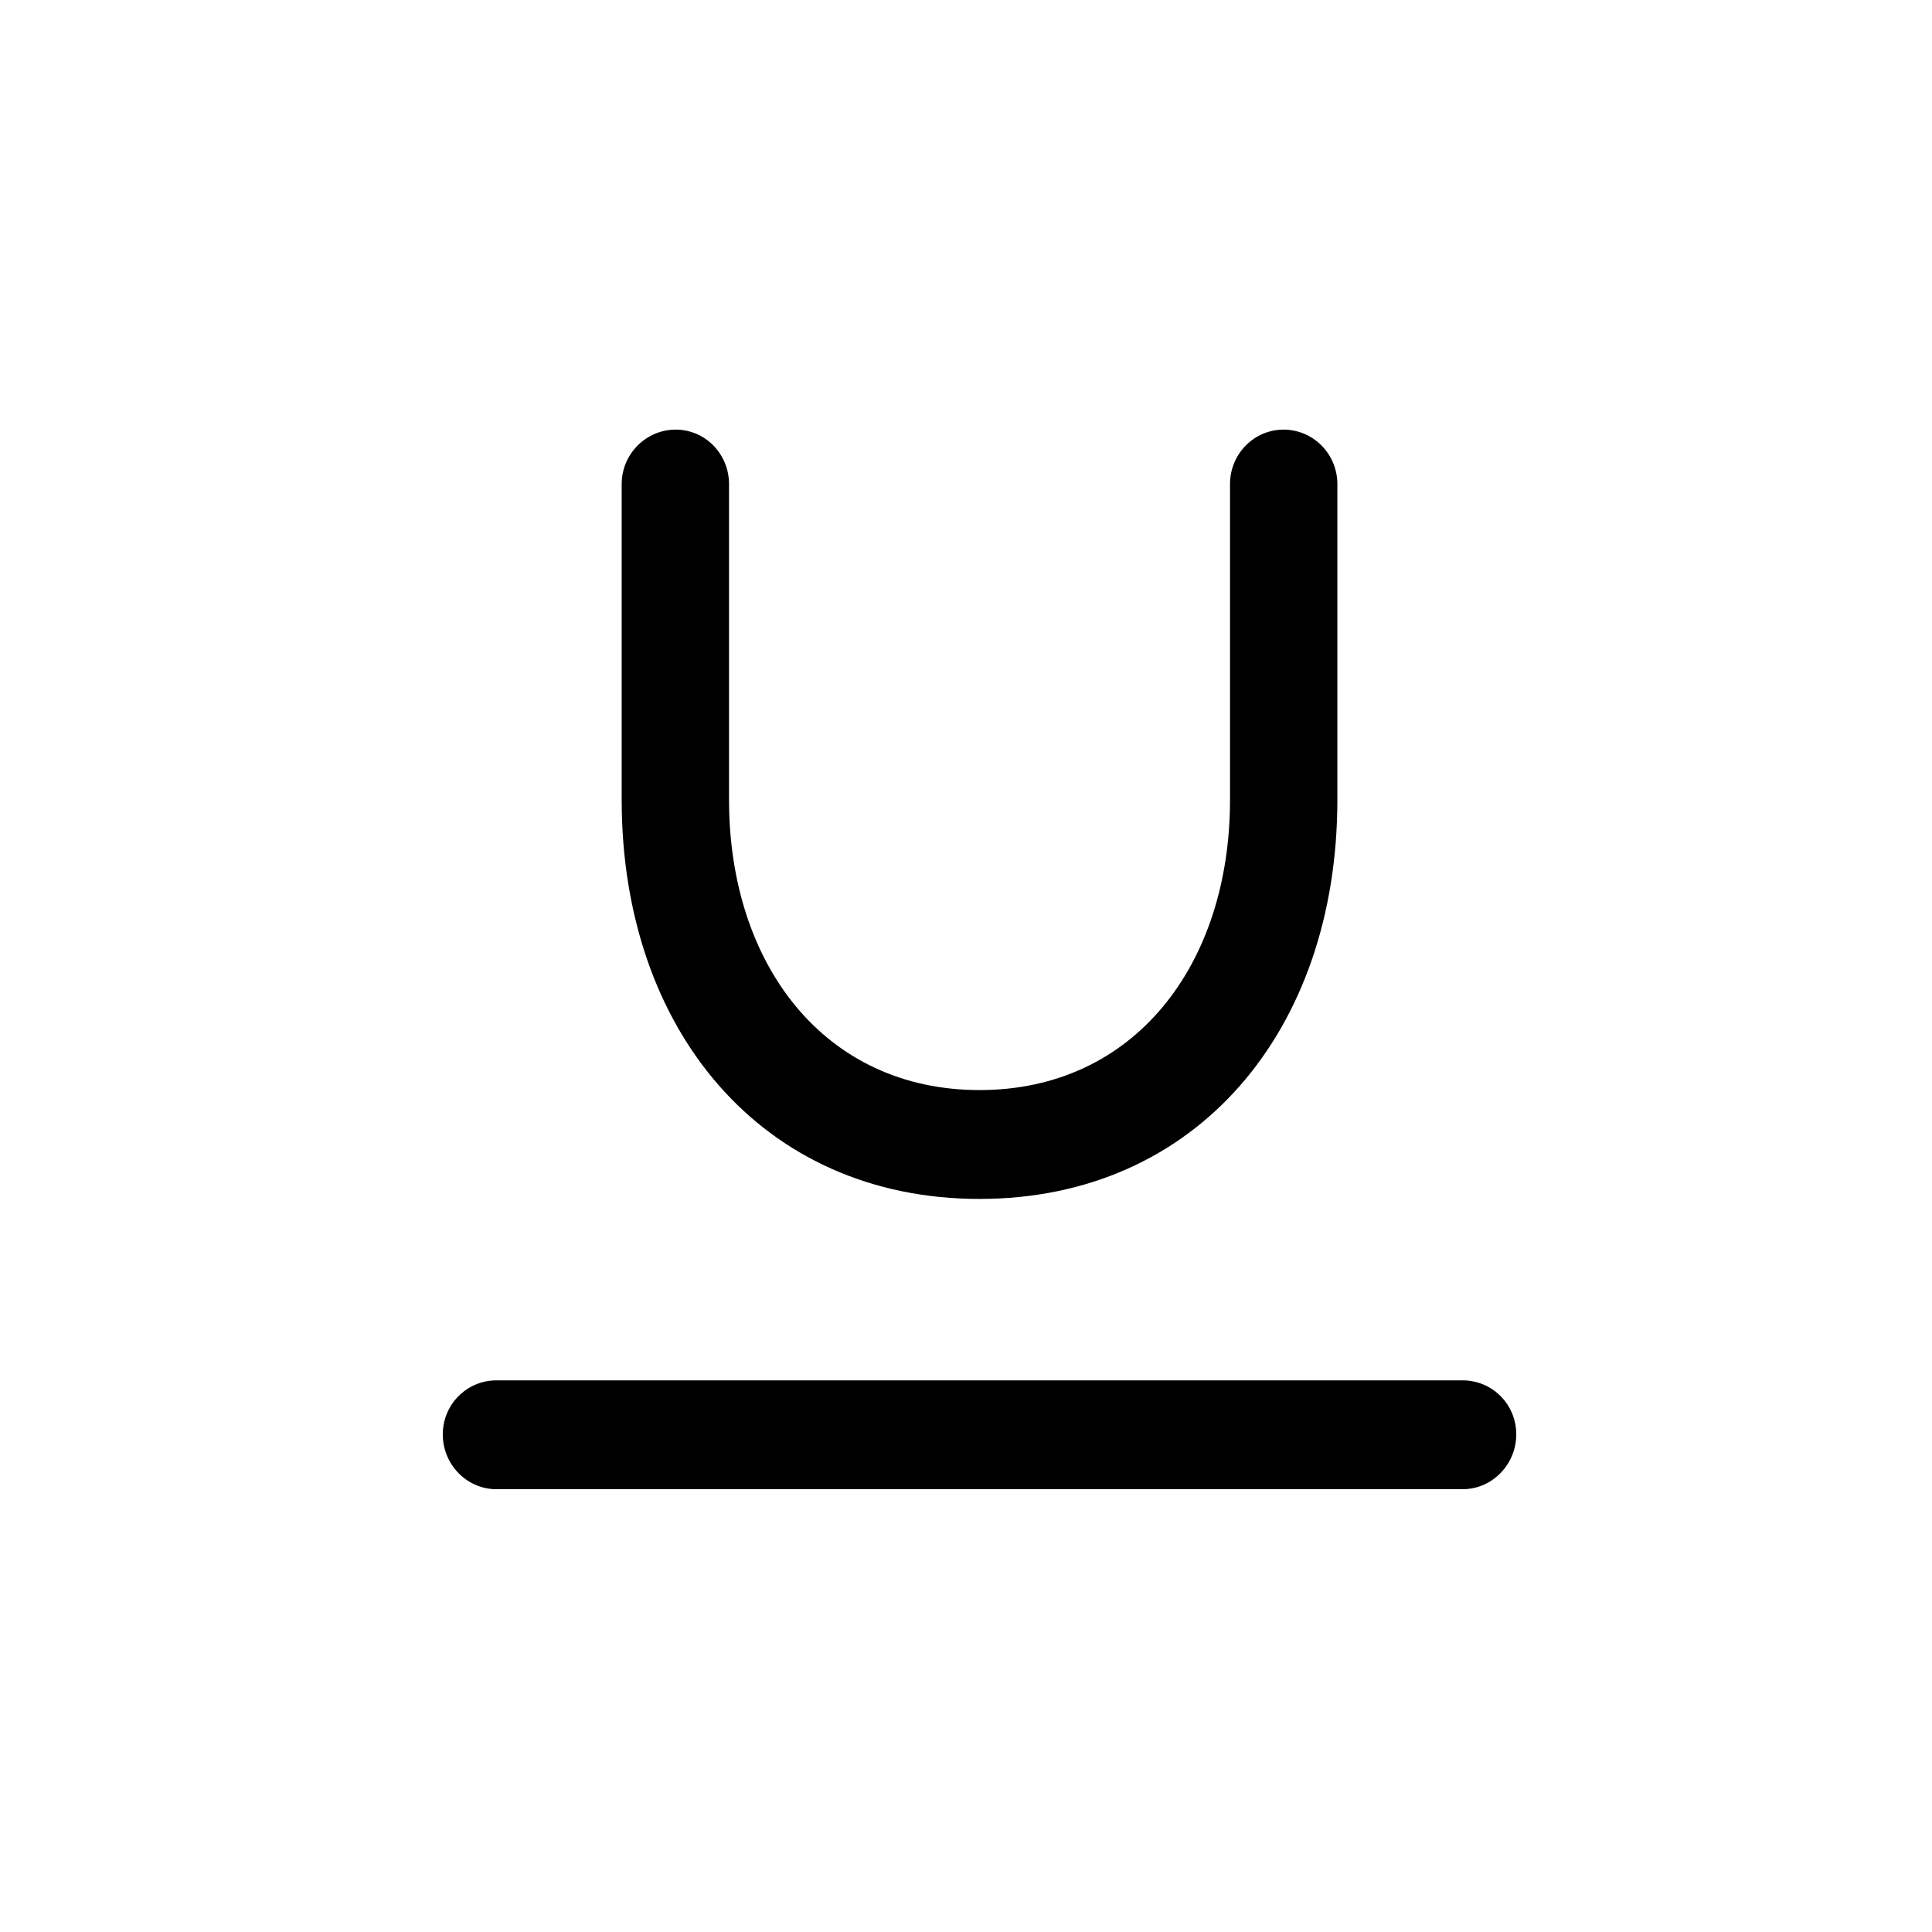
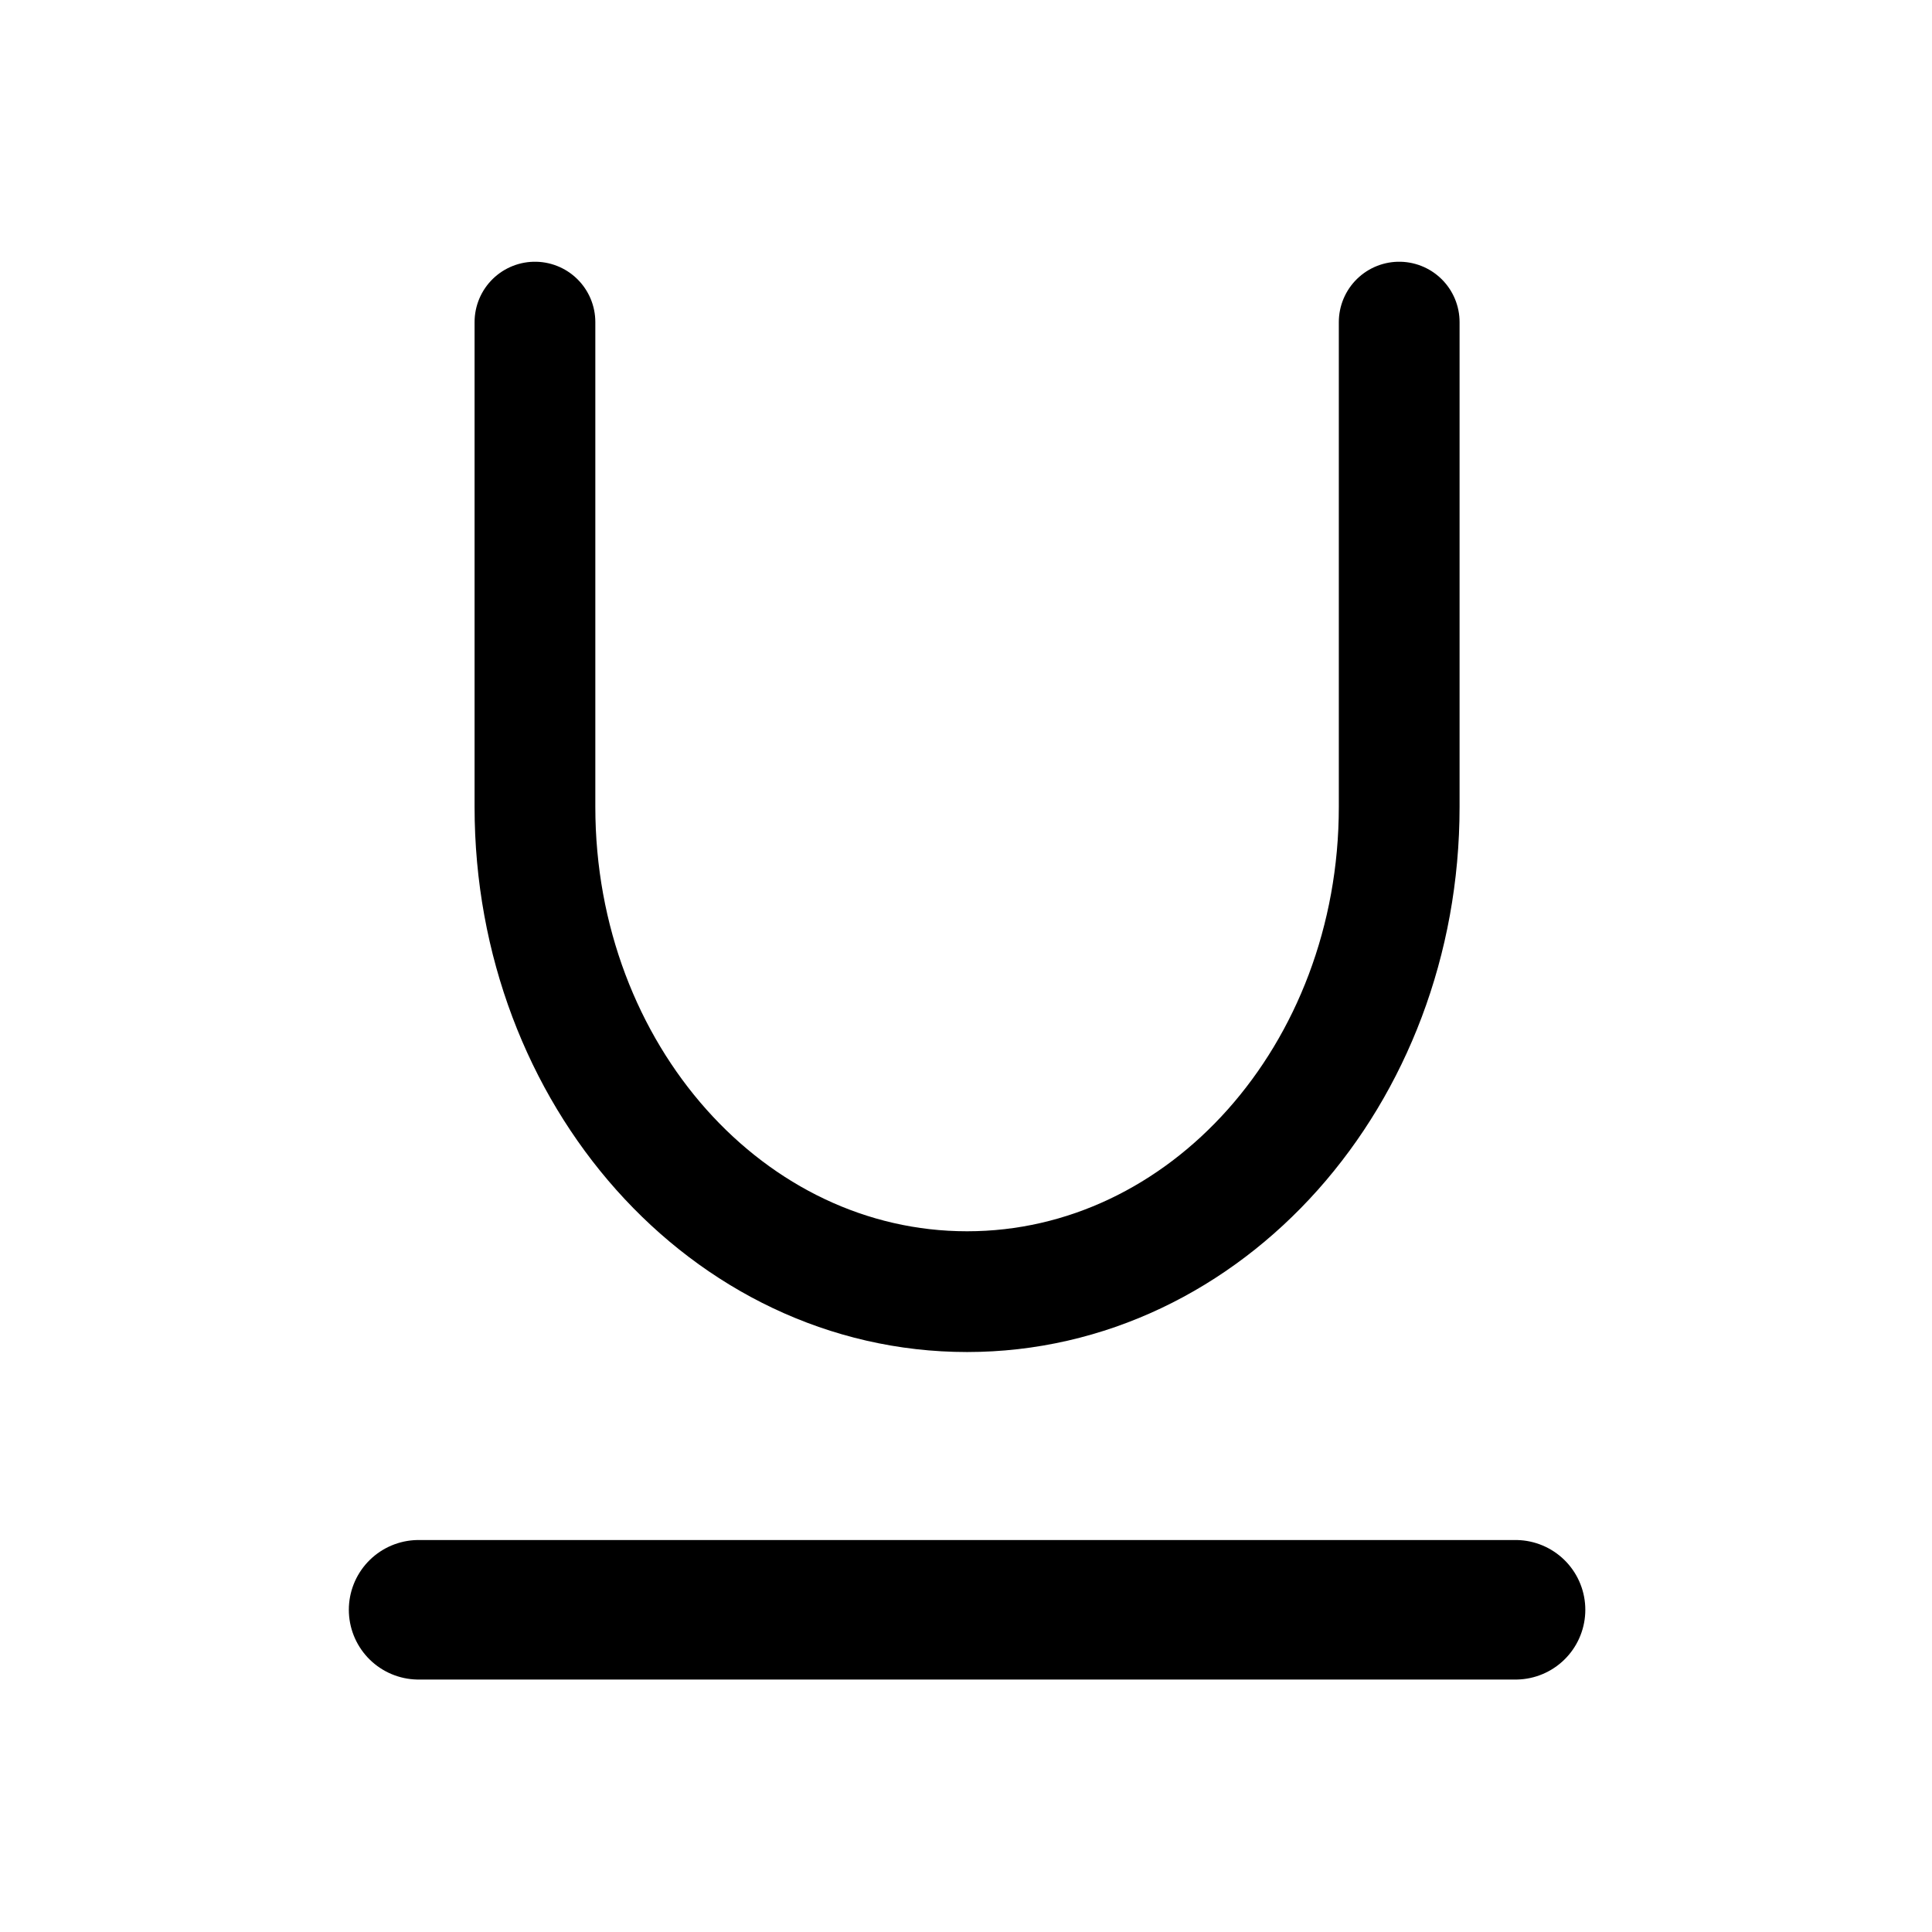
- <svg xmlns="http://www.w3.org/2000/svg" width="32" height="32" viewBox="0 0 32 32" fill="none">
-   <path d="M12.075 8.018C12.075 7.52 11.682 7.116 11.191 7.116C10.7 7.116 10.297 7.52 10.297 8.018V13.247C10.297 17.06 12.624 19.858 16.224 19.858C19.825 19.858 22.151 17.06 22.151 13.247V8.018C22.151 7.52 21.751 7.116 21.26 7.116C20.769 7.116 20.373 7.52 20.373 8.018V13.247C20.373 15.97 18.796 18.055 16.224 18.055C13.652 18.055 12.075 15.97 12.075 13.247V8.018ZM8.223 22.863C7.732 22.863 7.334 23.261 7.334 23.759C7.334 24.257 7.732 24.666 8.223 24.666H24.225C24.716 24.666 25.114 24.255 25.114 23.757C25.114 23.259 24.716 22.863 24.225 22.863H8.223Z" fill="currentColor" />
+ <svg xmlns="http://www.w3.org/2000/svg" width="18" height="18" viewBox="0 0 18 18" fill="none">
+   <path d="M3.9 14.998H14.12" stroke="currentColor" stroke-width="1.3" stroke-linecap="round" stroke-linejoin="round" />
+   <path d="M4.984 3.001V7.518C4.984 10.014 6.784 12.034 9.01 12.034C11.236 12.034 13.036 10.014 13.036 7.518V3.001" stroke="currentColor" stroke-width="1.125" stroke-linecap="round" stroke-linejoin="round" />
</svg>
